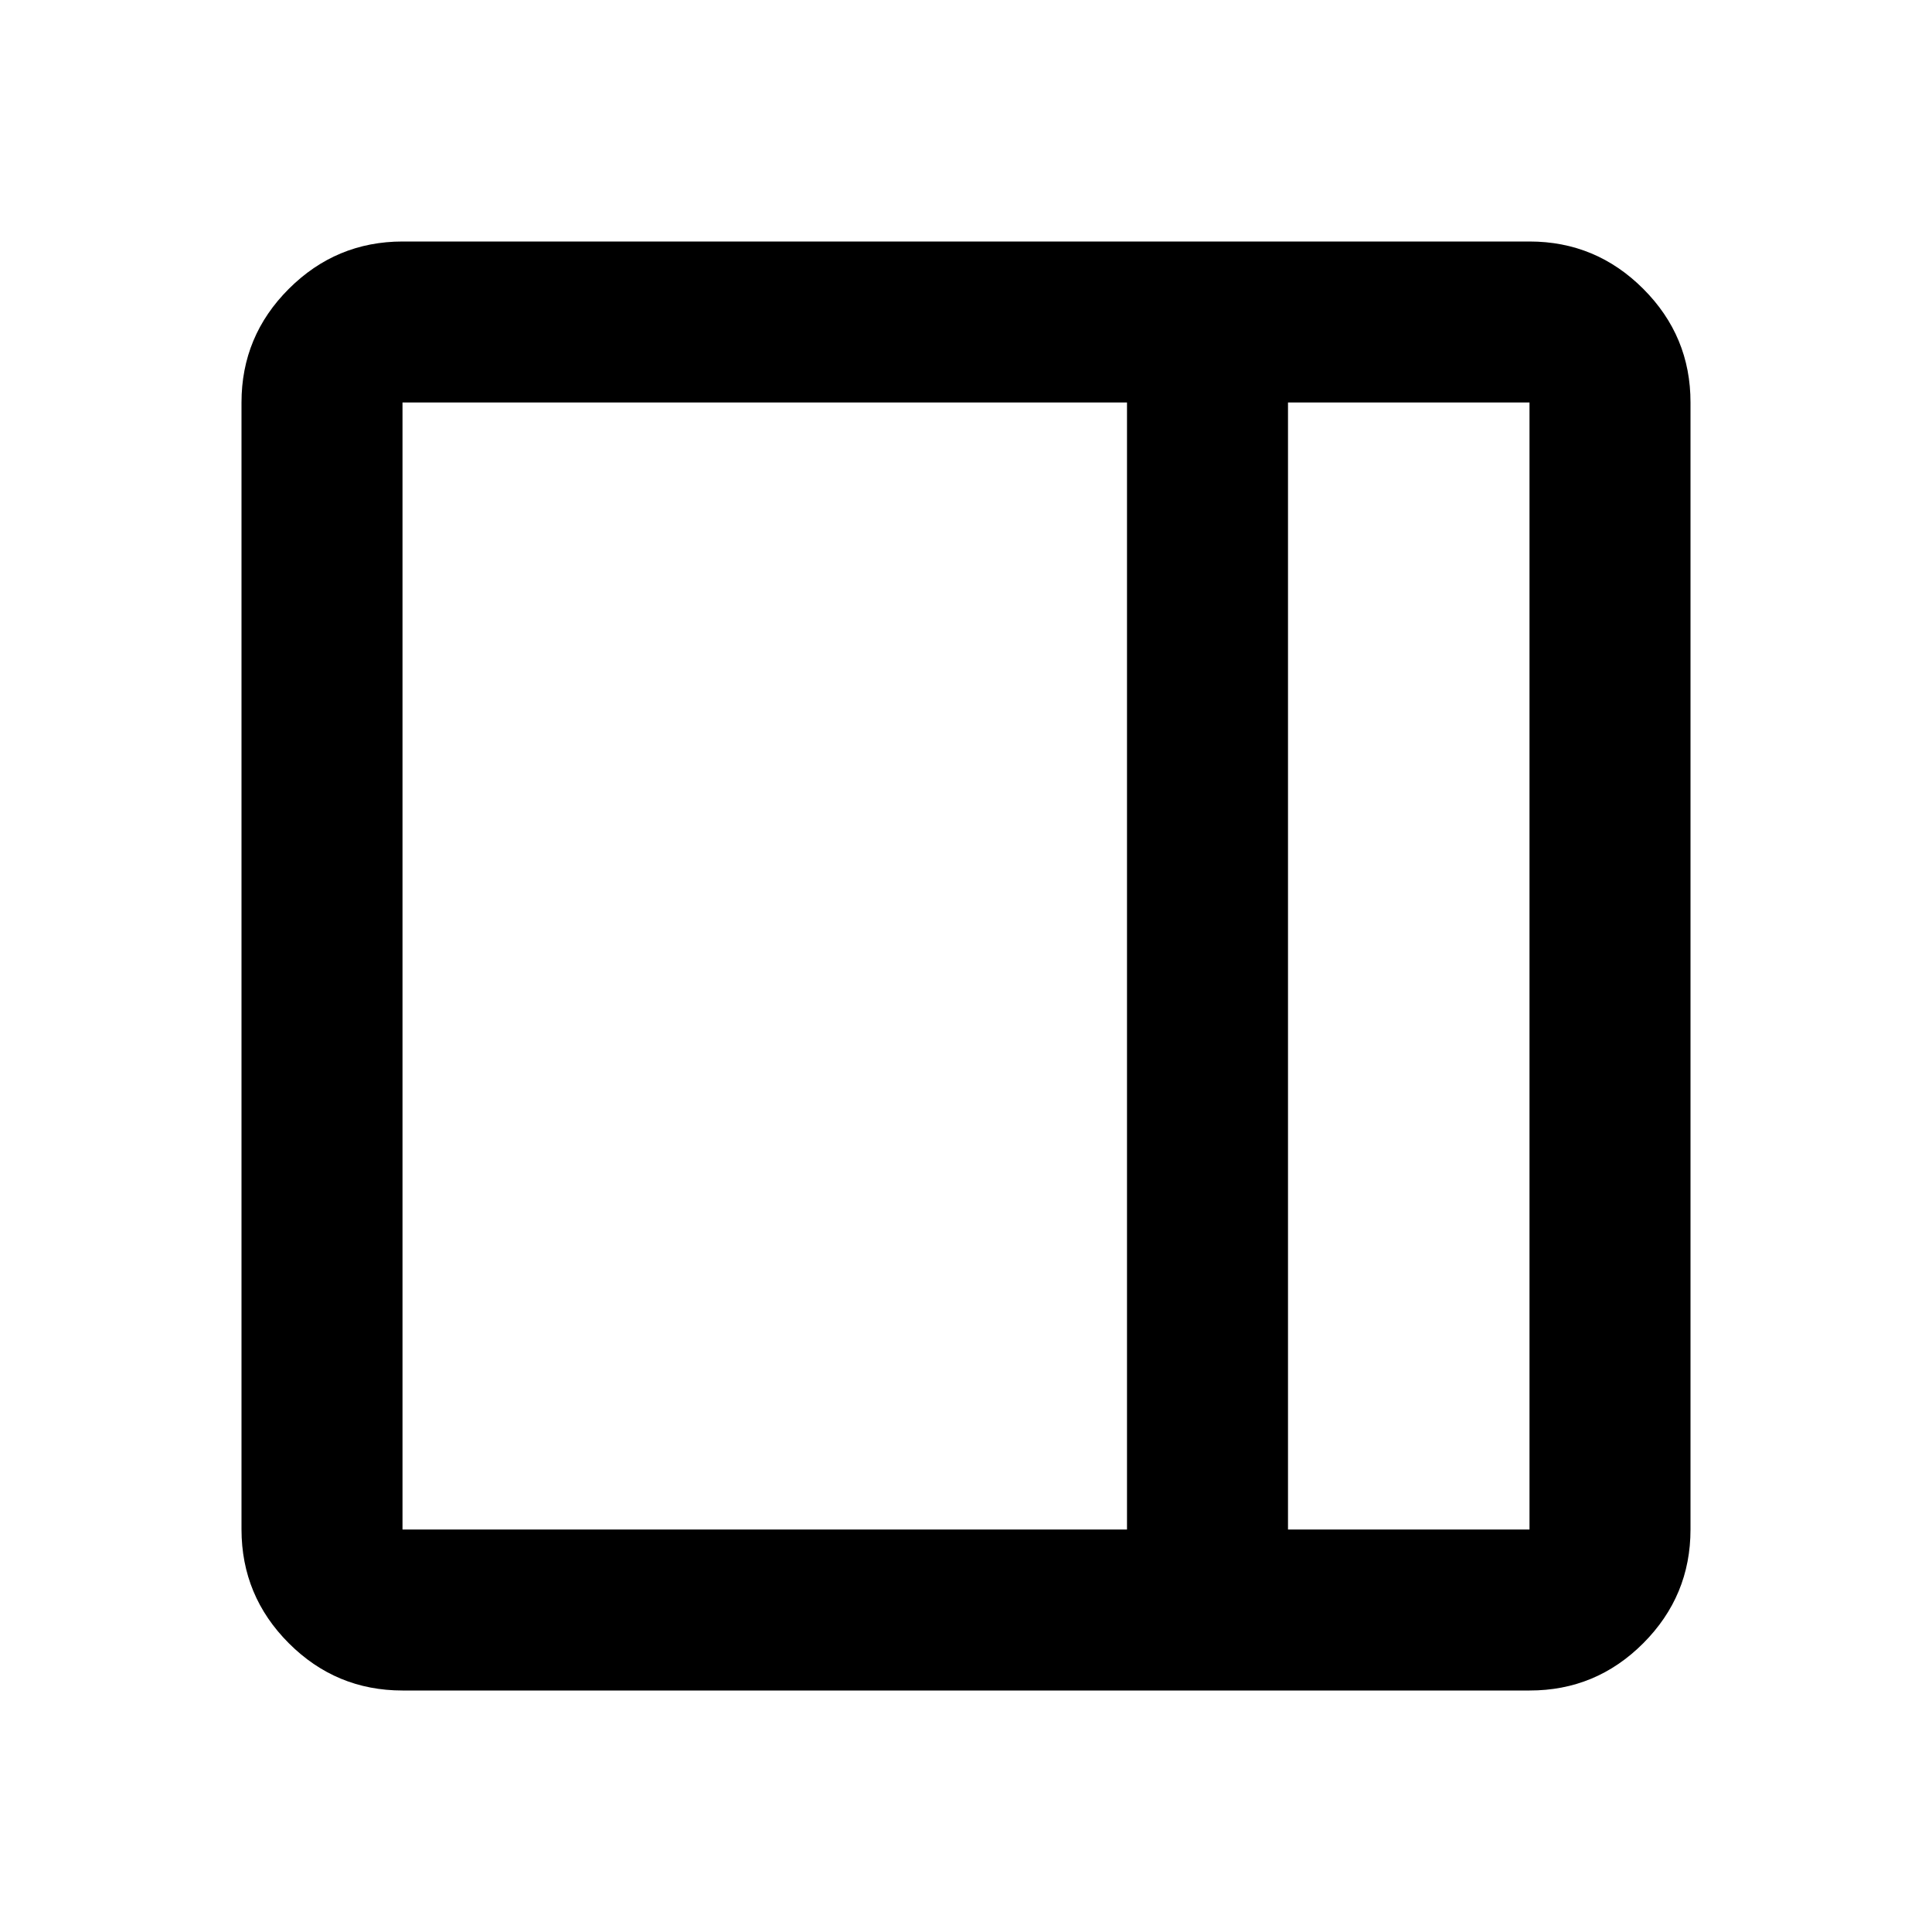
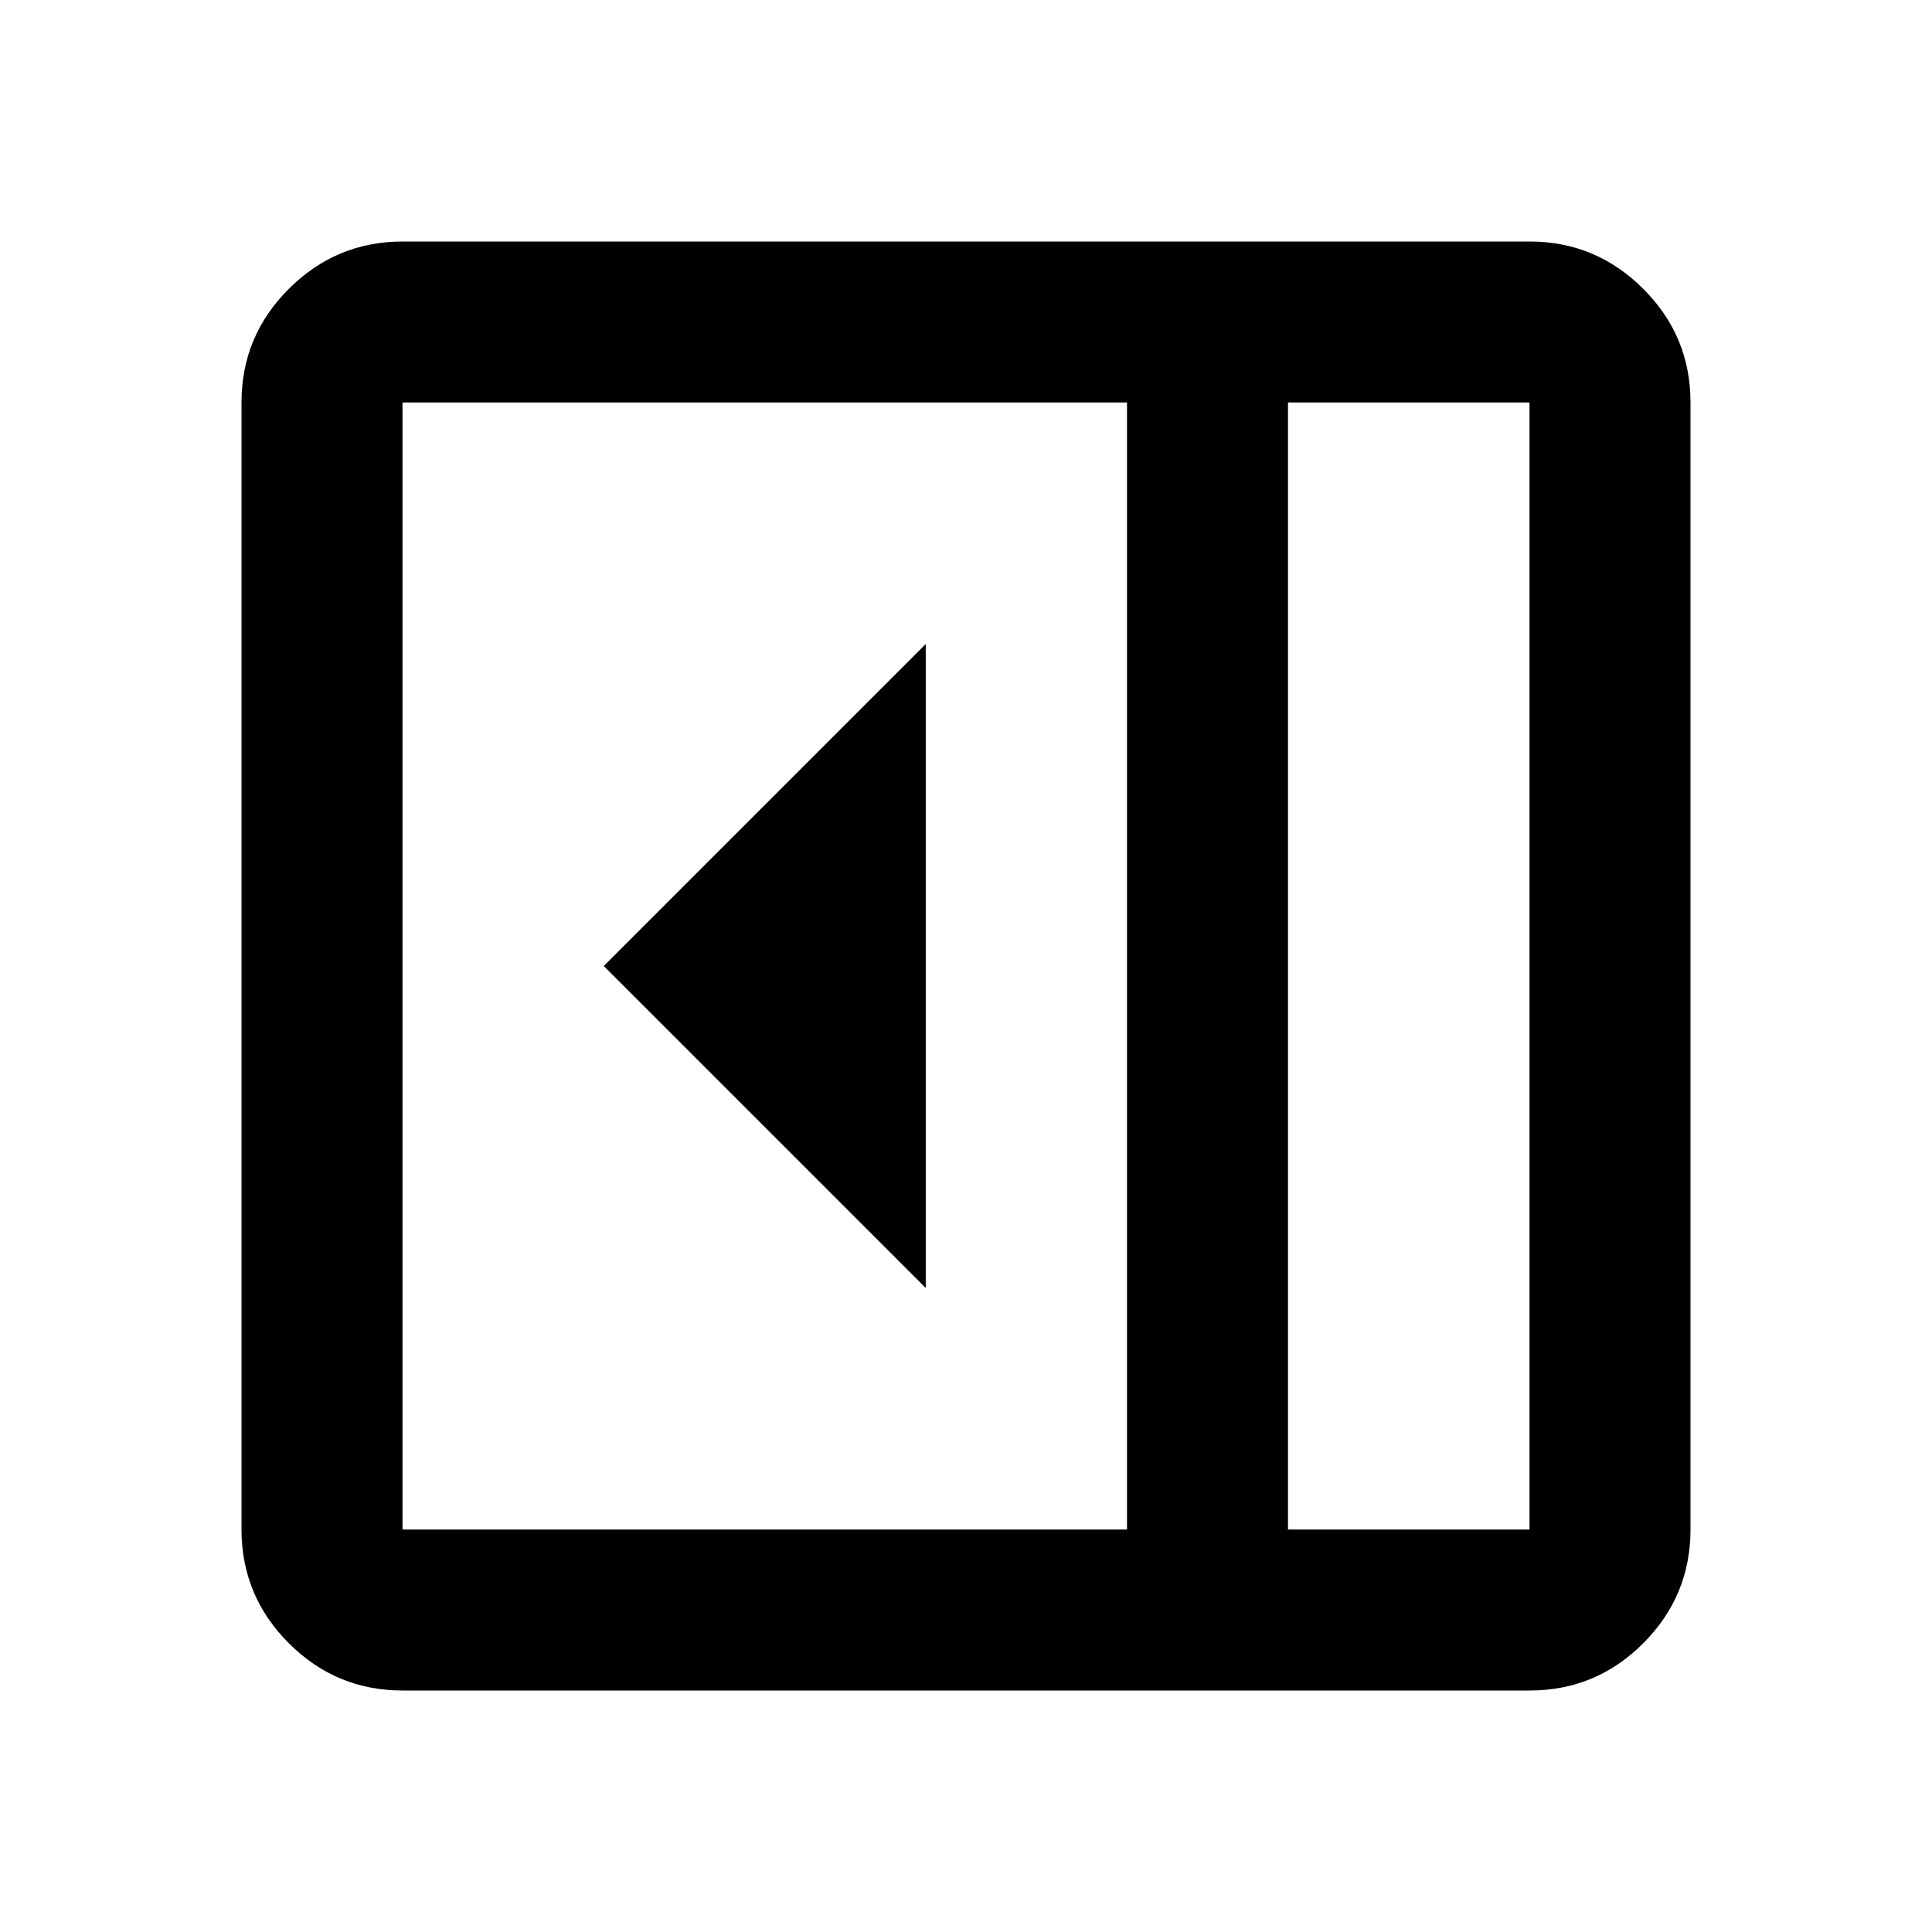
<svg xmlns="http://www.w3.org/2000/svg" width="24" height="24" viewBox="0 0 24 24">
+   <path fill="currentColor" transform="rotate(180 9.5 12)" d="M7.5 8v8l4-4z" />
  <path fill="currentColor" d="M5 21q-.825 0-1.412-.587T3 19V5q0-.825.588-1.412T5 3h14q.825 0 1.413.588T21 5v14q0 .825-.587 1.413T19 21zm11-2h3V5h-3zm-2 0V5H5v14zm2 0h3z" />
</svg>
